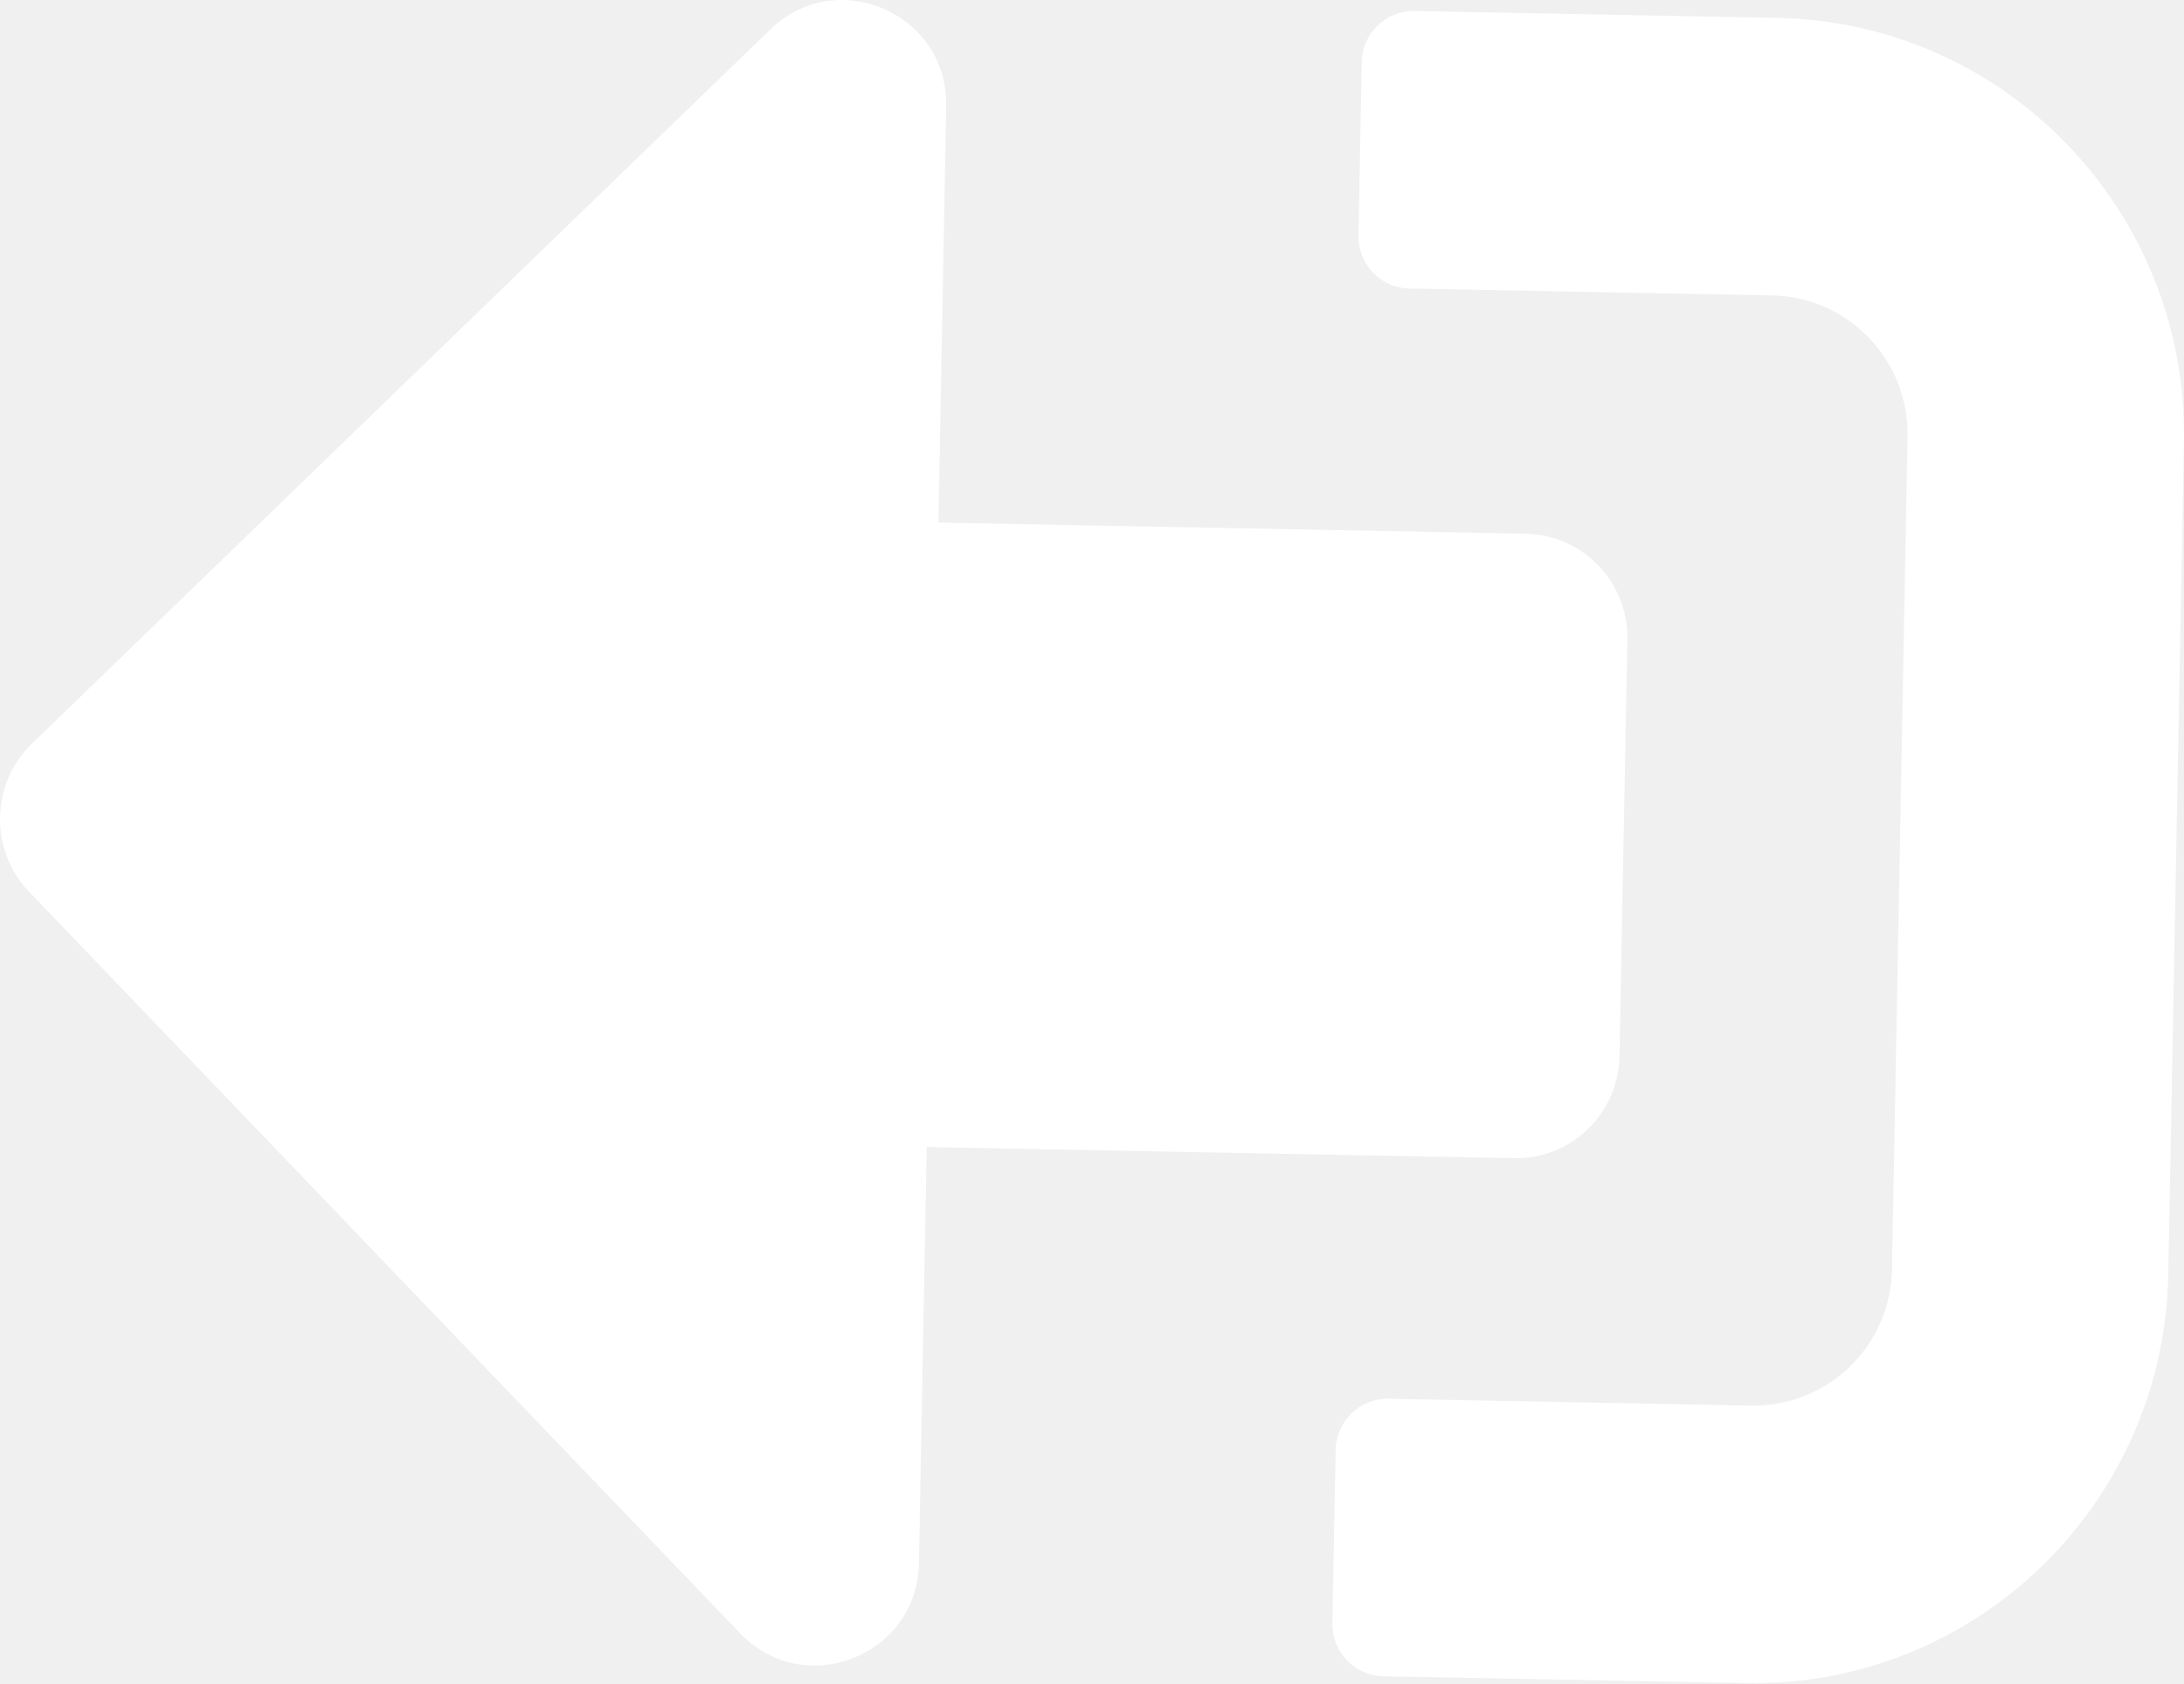
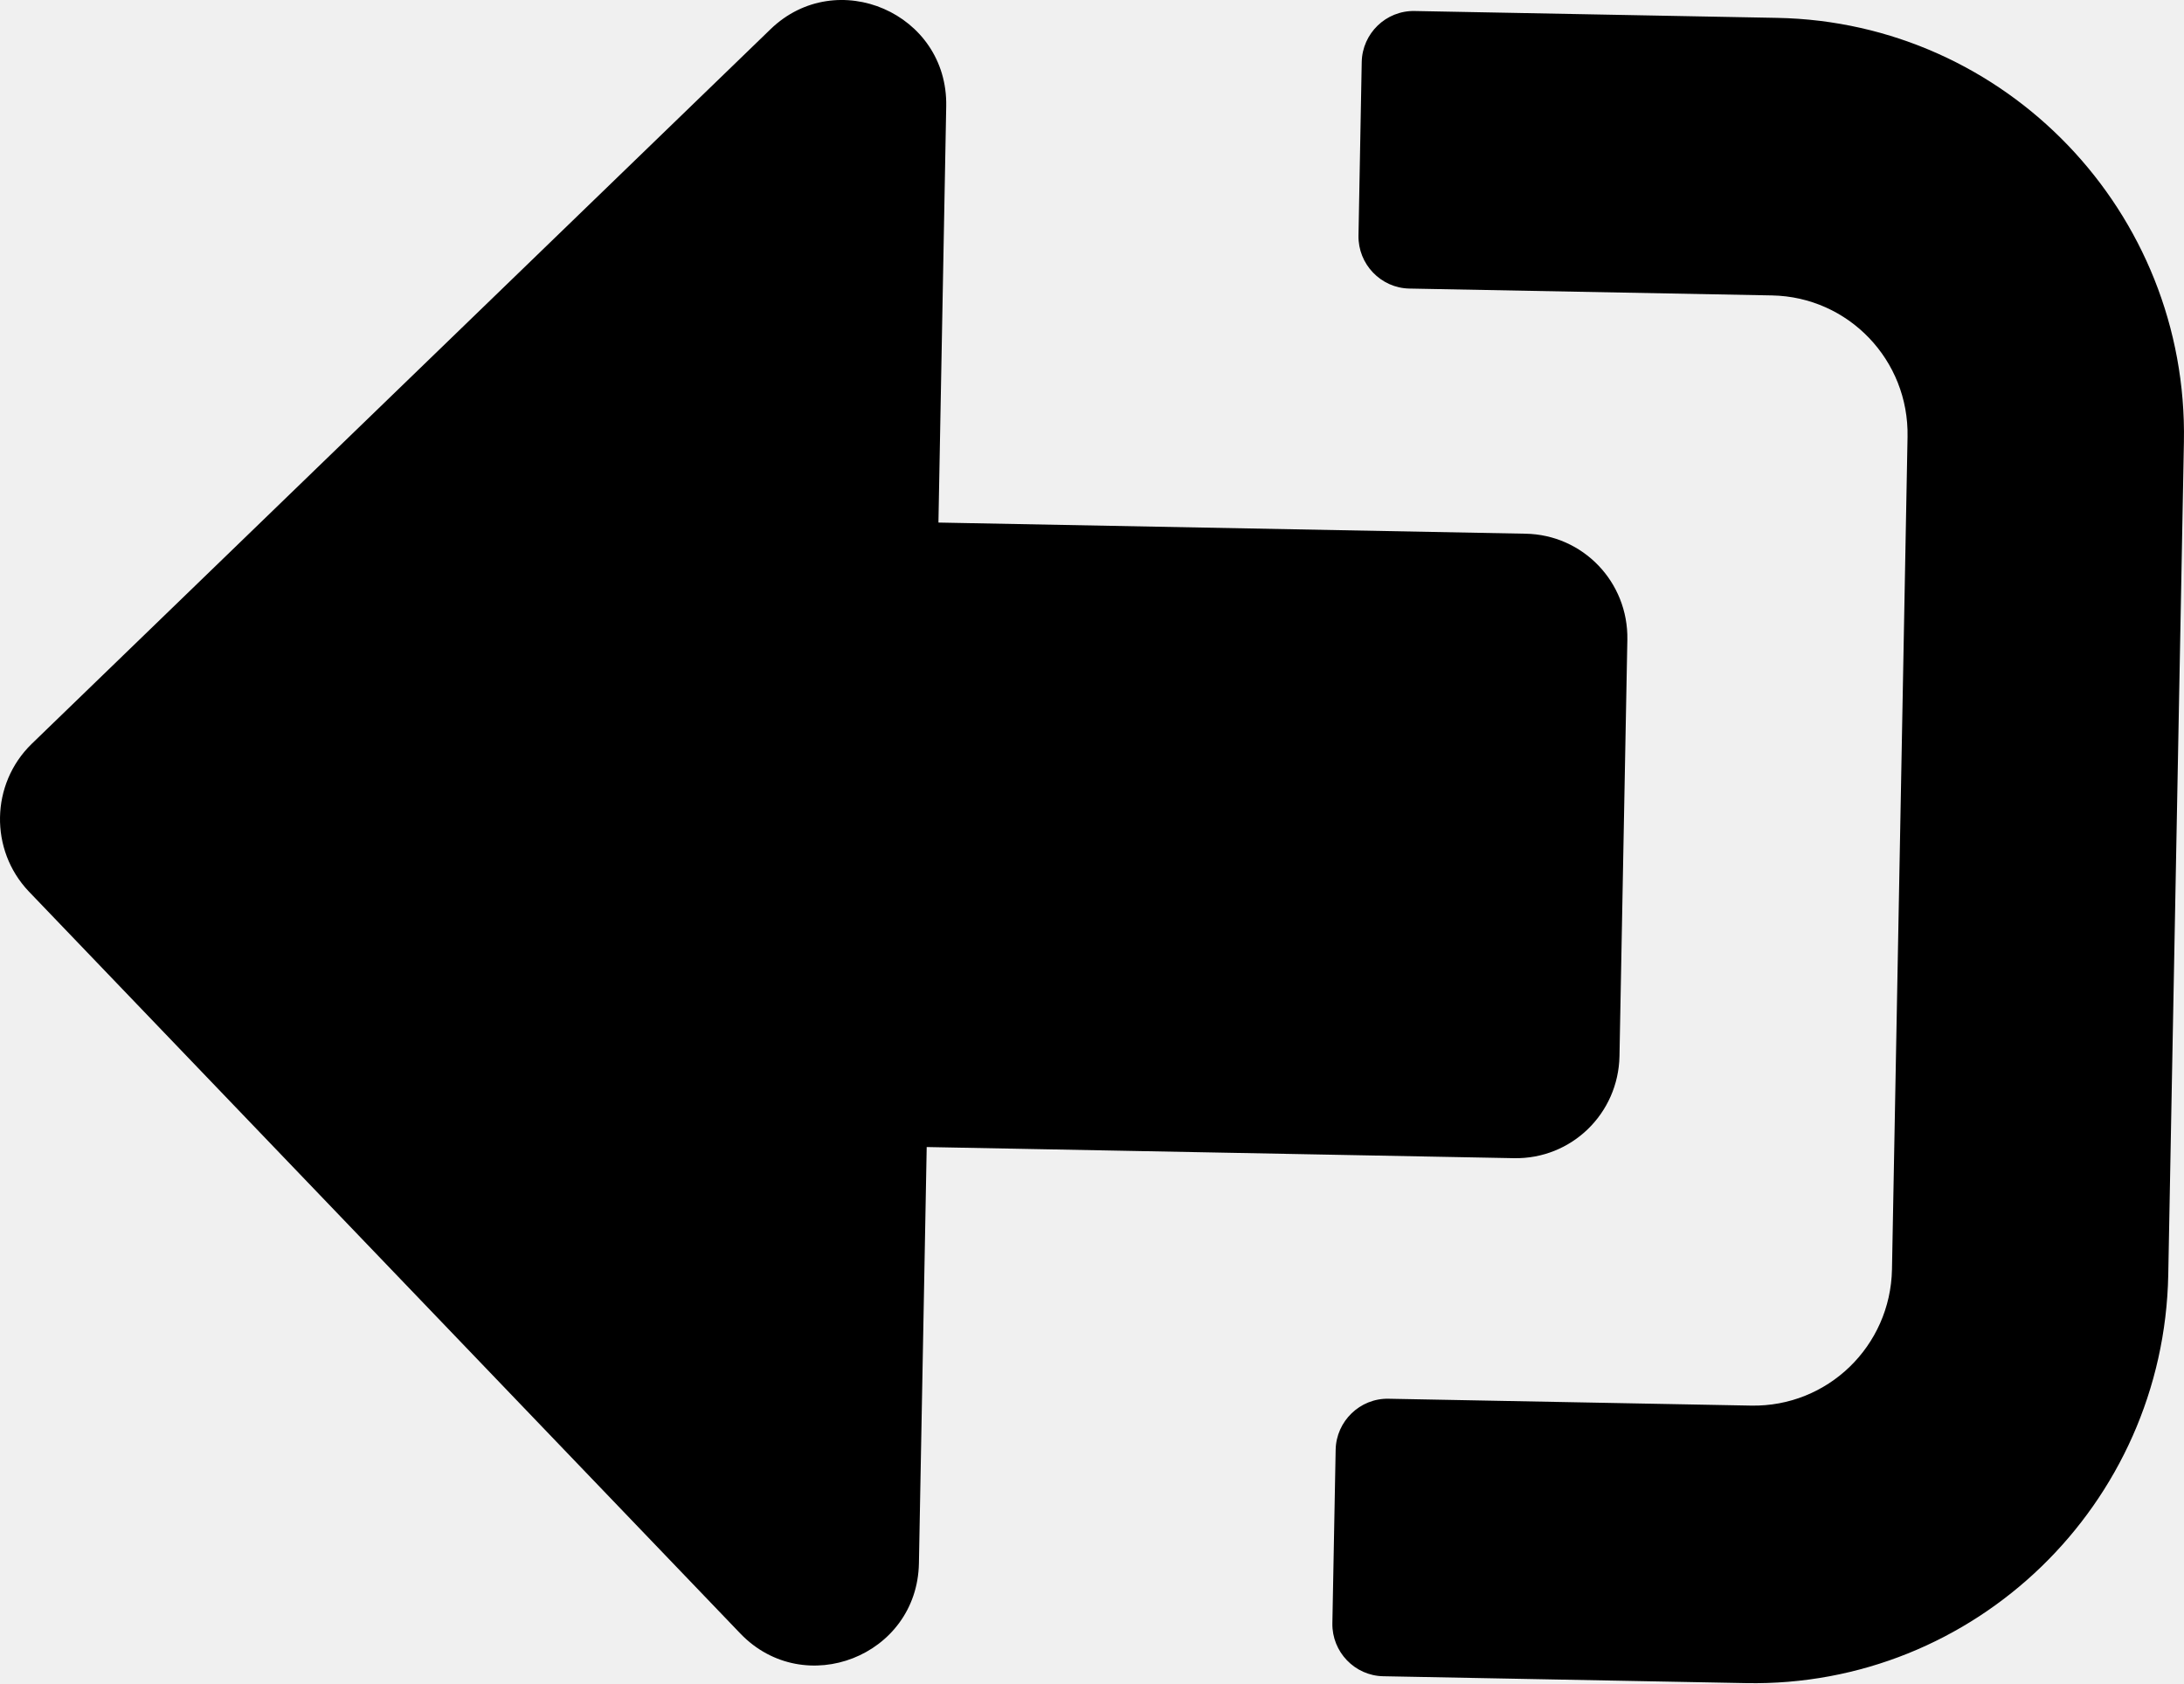
- <svg xmlns="http://www.w3.org/2000/svg" width="48" height="37" viewBox="0 0 48 37" fill="none">
-   <path d="M0.693 16.355L16.936 0.641C18.386 -0.761 20.835 0.286 20.796 2.336L20.625 11.487L33.53 11.732C34.792 11.755 35.789 12.795 35.766 14.062L35.593 23.214C35.569 24.482 34.535 25.483 33.274 25.459L20.367 25.214L20.196 34.365C20.157 36.406 17.68 37.369 16.275 35.912L0.633 19.596C-0.234 18.683 -0.207 17.234 0.693 16.355ZM29.928 1.364L29.857 5.177C29.845 5.807 30.348 6.331 30.974 6.343L38.946 6.494C40.625 6.526 41.957 7.915 41.924 9.602L41.582 27.904C41.549 29.592 40.167 30.929 38.487 30.898L30.515 30.747C29.89 30.735 29.367 31.24 29.355 31.869L29.283 35.682C29.271 36.311 29.775 36.836 30.401 36.847L38.373 36.998C43.403 37.094 47.559 33.072 47.654 28.02L47.998 9.717C48.094 4.664 44.089 0.488 39.061 0.393L31.089 0.242C30.461 0.23 29.94 0.735 29.928 1.364Z" fill="white" />
+ <svg xmlns="http://www.w3.org/2000/svg" viewBox="0 0 48 37" fill="none">
+   <path d="M0.693 16.355L16.936 0.641C18.386 -0.761 20.835 0.286 20.796 2.336L20.625 11.487L33.53 11.732C34.792 11.755 35.789 12.795 35.766 14.062L35.593 23.214C35.569 24.482 34.535 25.483 33.274 25.459L20.367 25.214L20.196 34.365C20.157 36.406 17.68 37.369 16.275 35.912L0.633 19.596C-0.234 18.683 -0.207 17.234 0.693 16.355ZM29.928 1.364L29.857 5.177C29.845 5.807 30.348 6.331 30.974 6.343L38.946 6.494C40.625 6.526 41.957 7.915 41.924 9.602L41.582 27.904C41.549 29.592 40.167 30.929 38.487 30.898L30.515 30.747C29.89 30.735 29.367 31.24 29.355 31.869L29.283 35.682C29.271 36.311 29.775 36.836 30.401 36.847L38.373 36.998C43.403 37.094 47.559 33.072 47.654 28.02L47.998 9.717C48.094 4.664 44.089 0.488 39.061 0.393L31.089 0.242C30.461 0.23 29.94 0.735 29.928 1.364Z" fill="currentColor" />
</svg>
